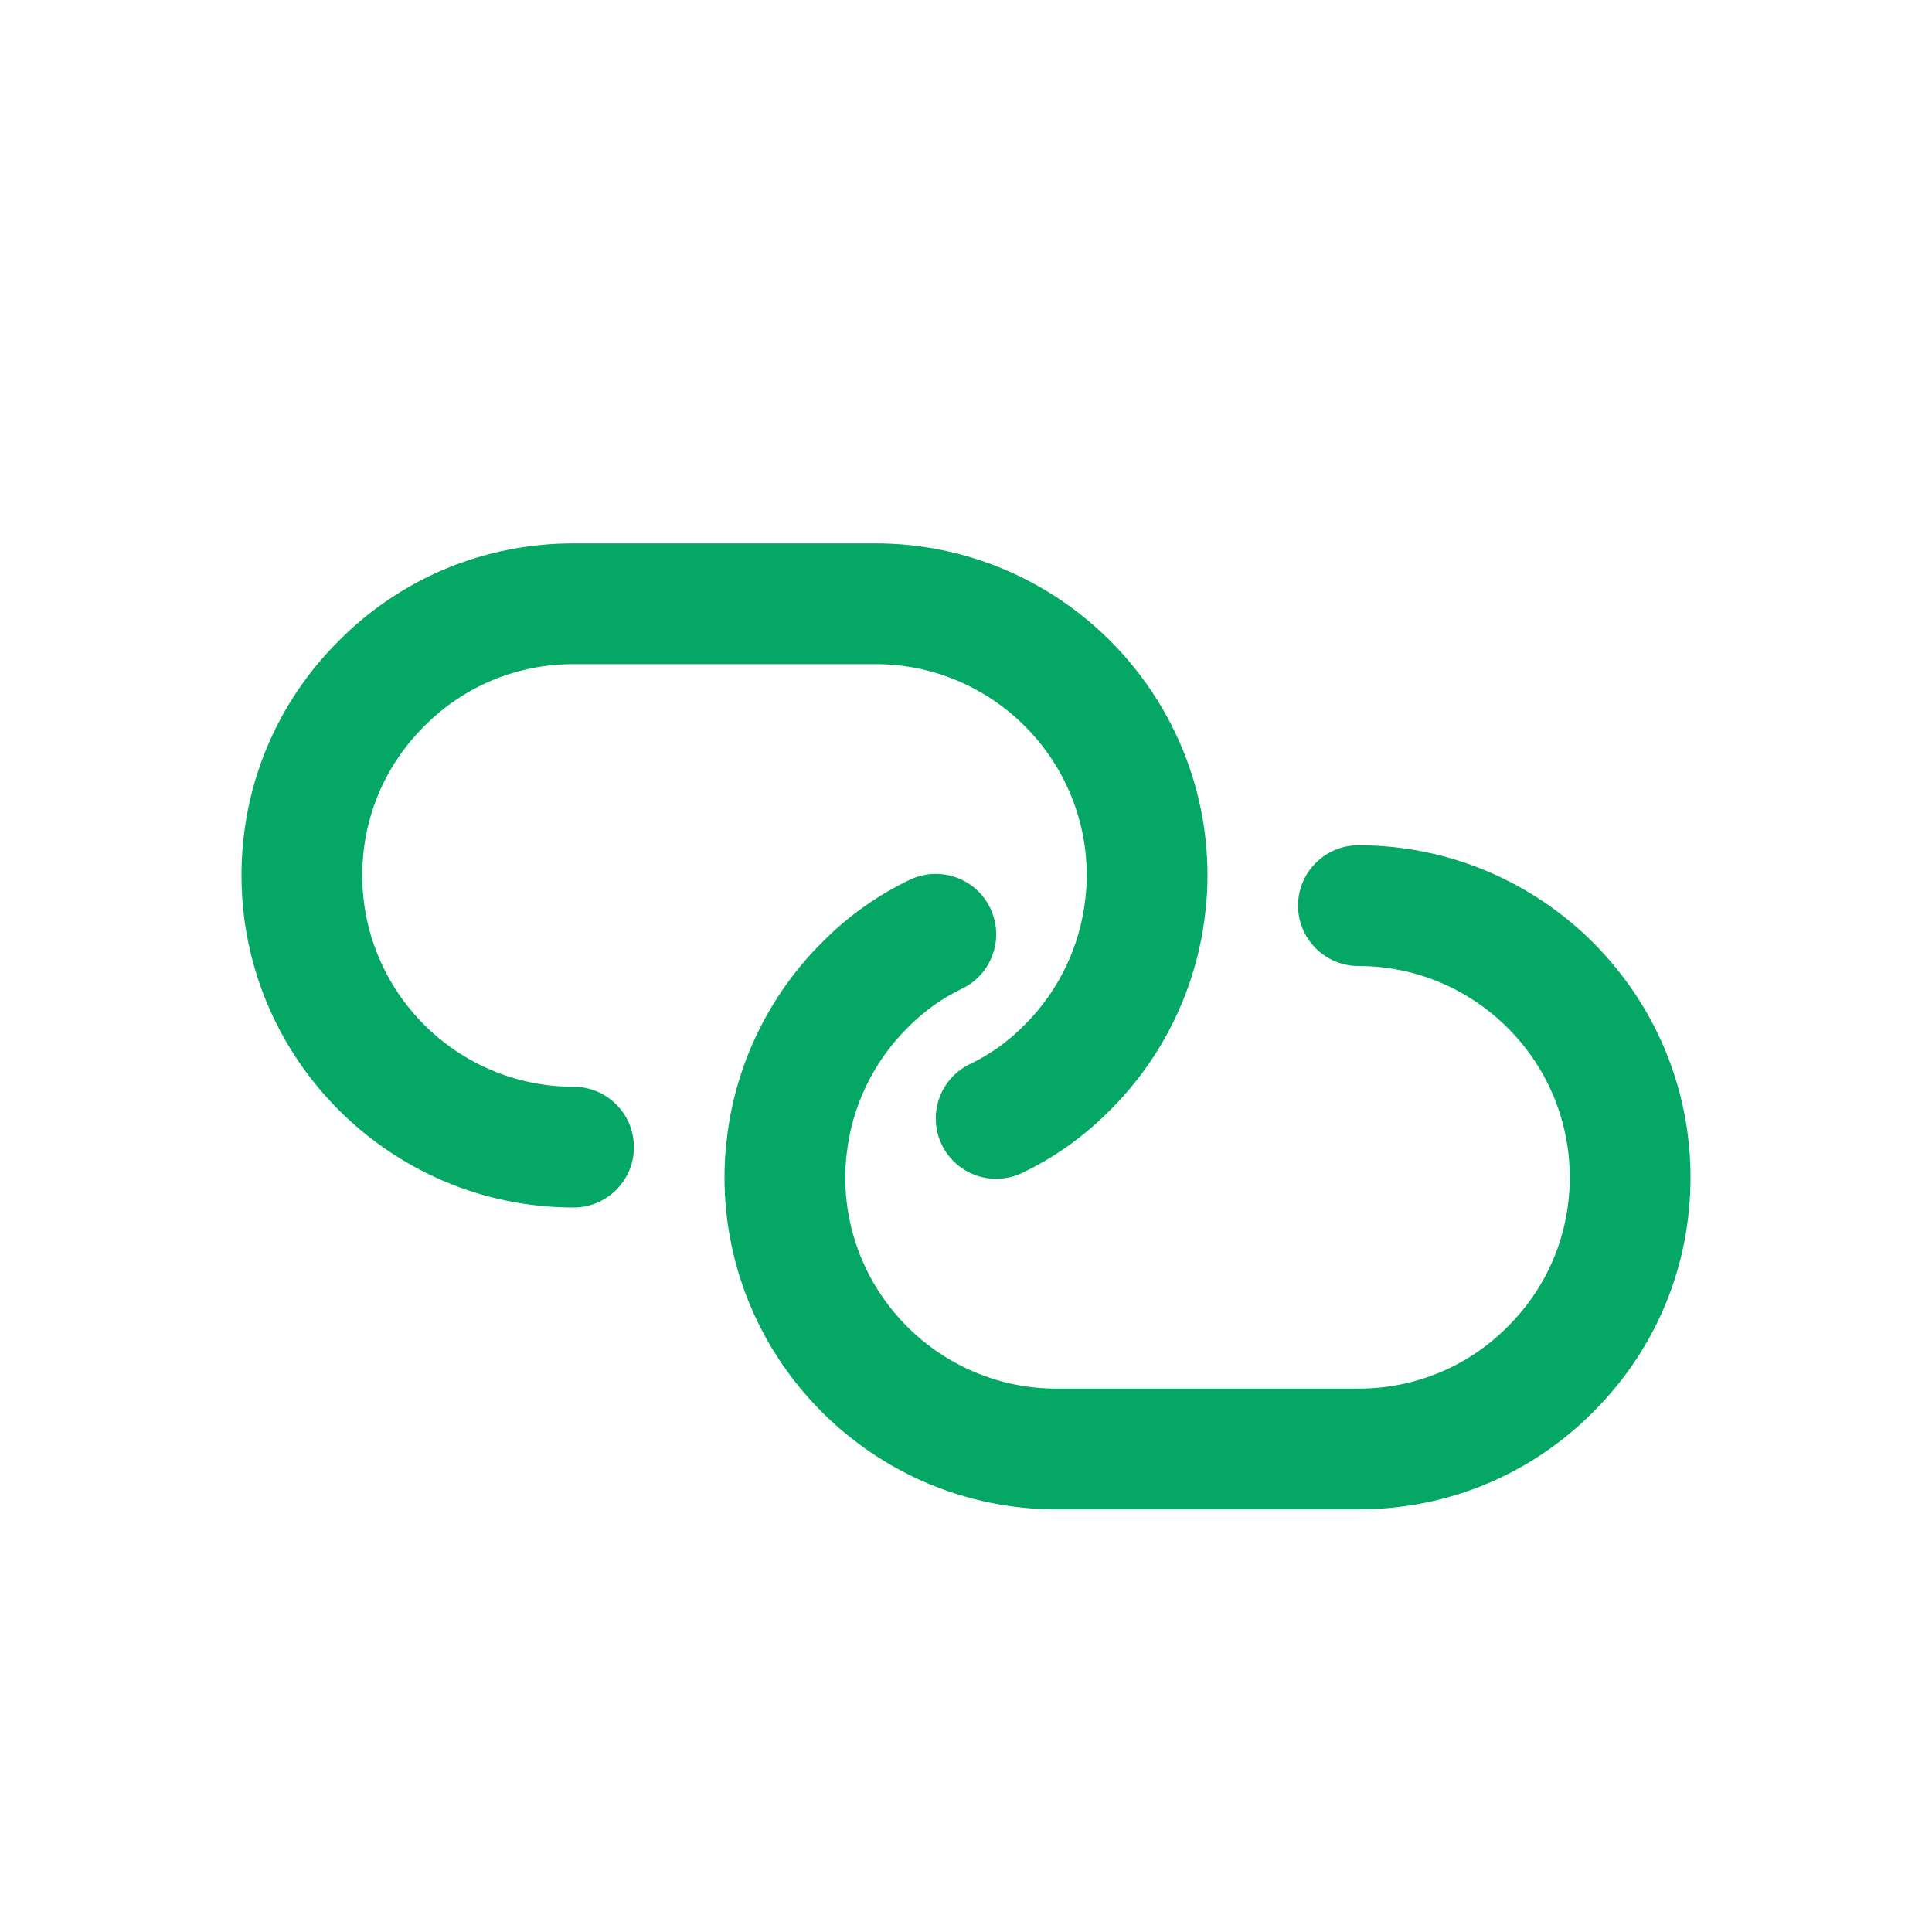
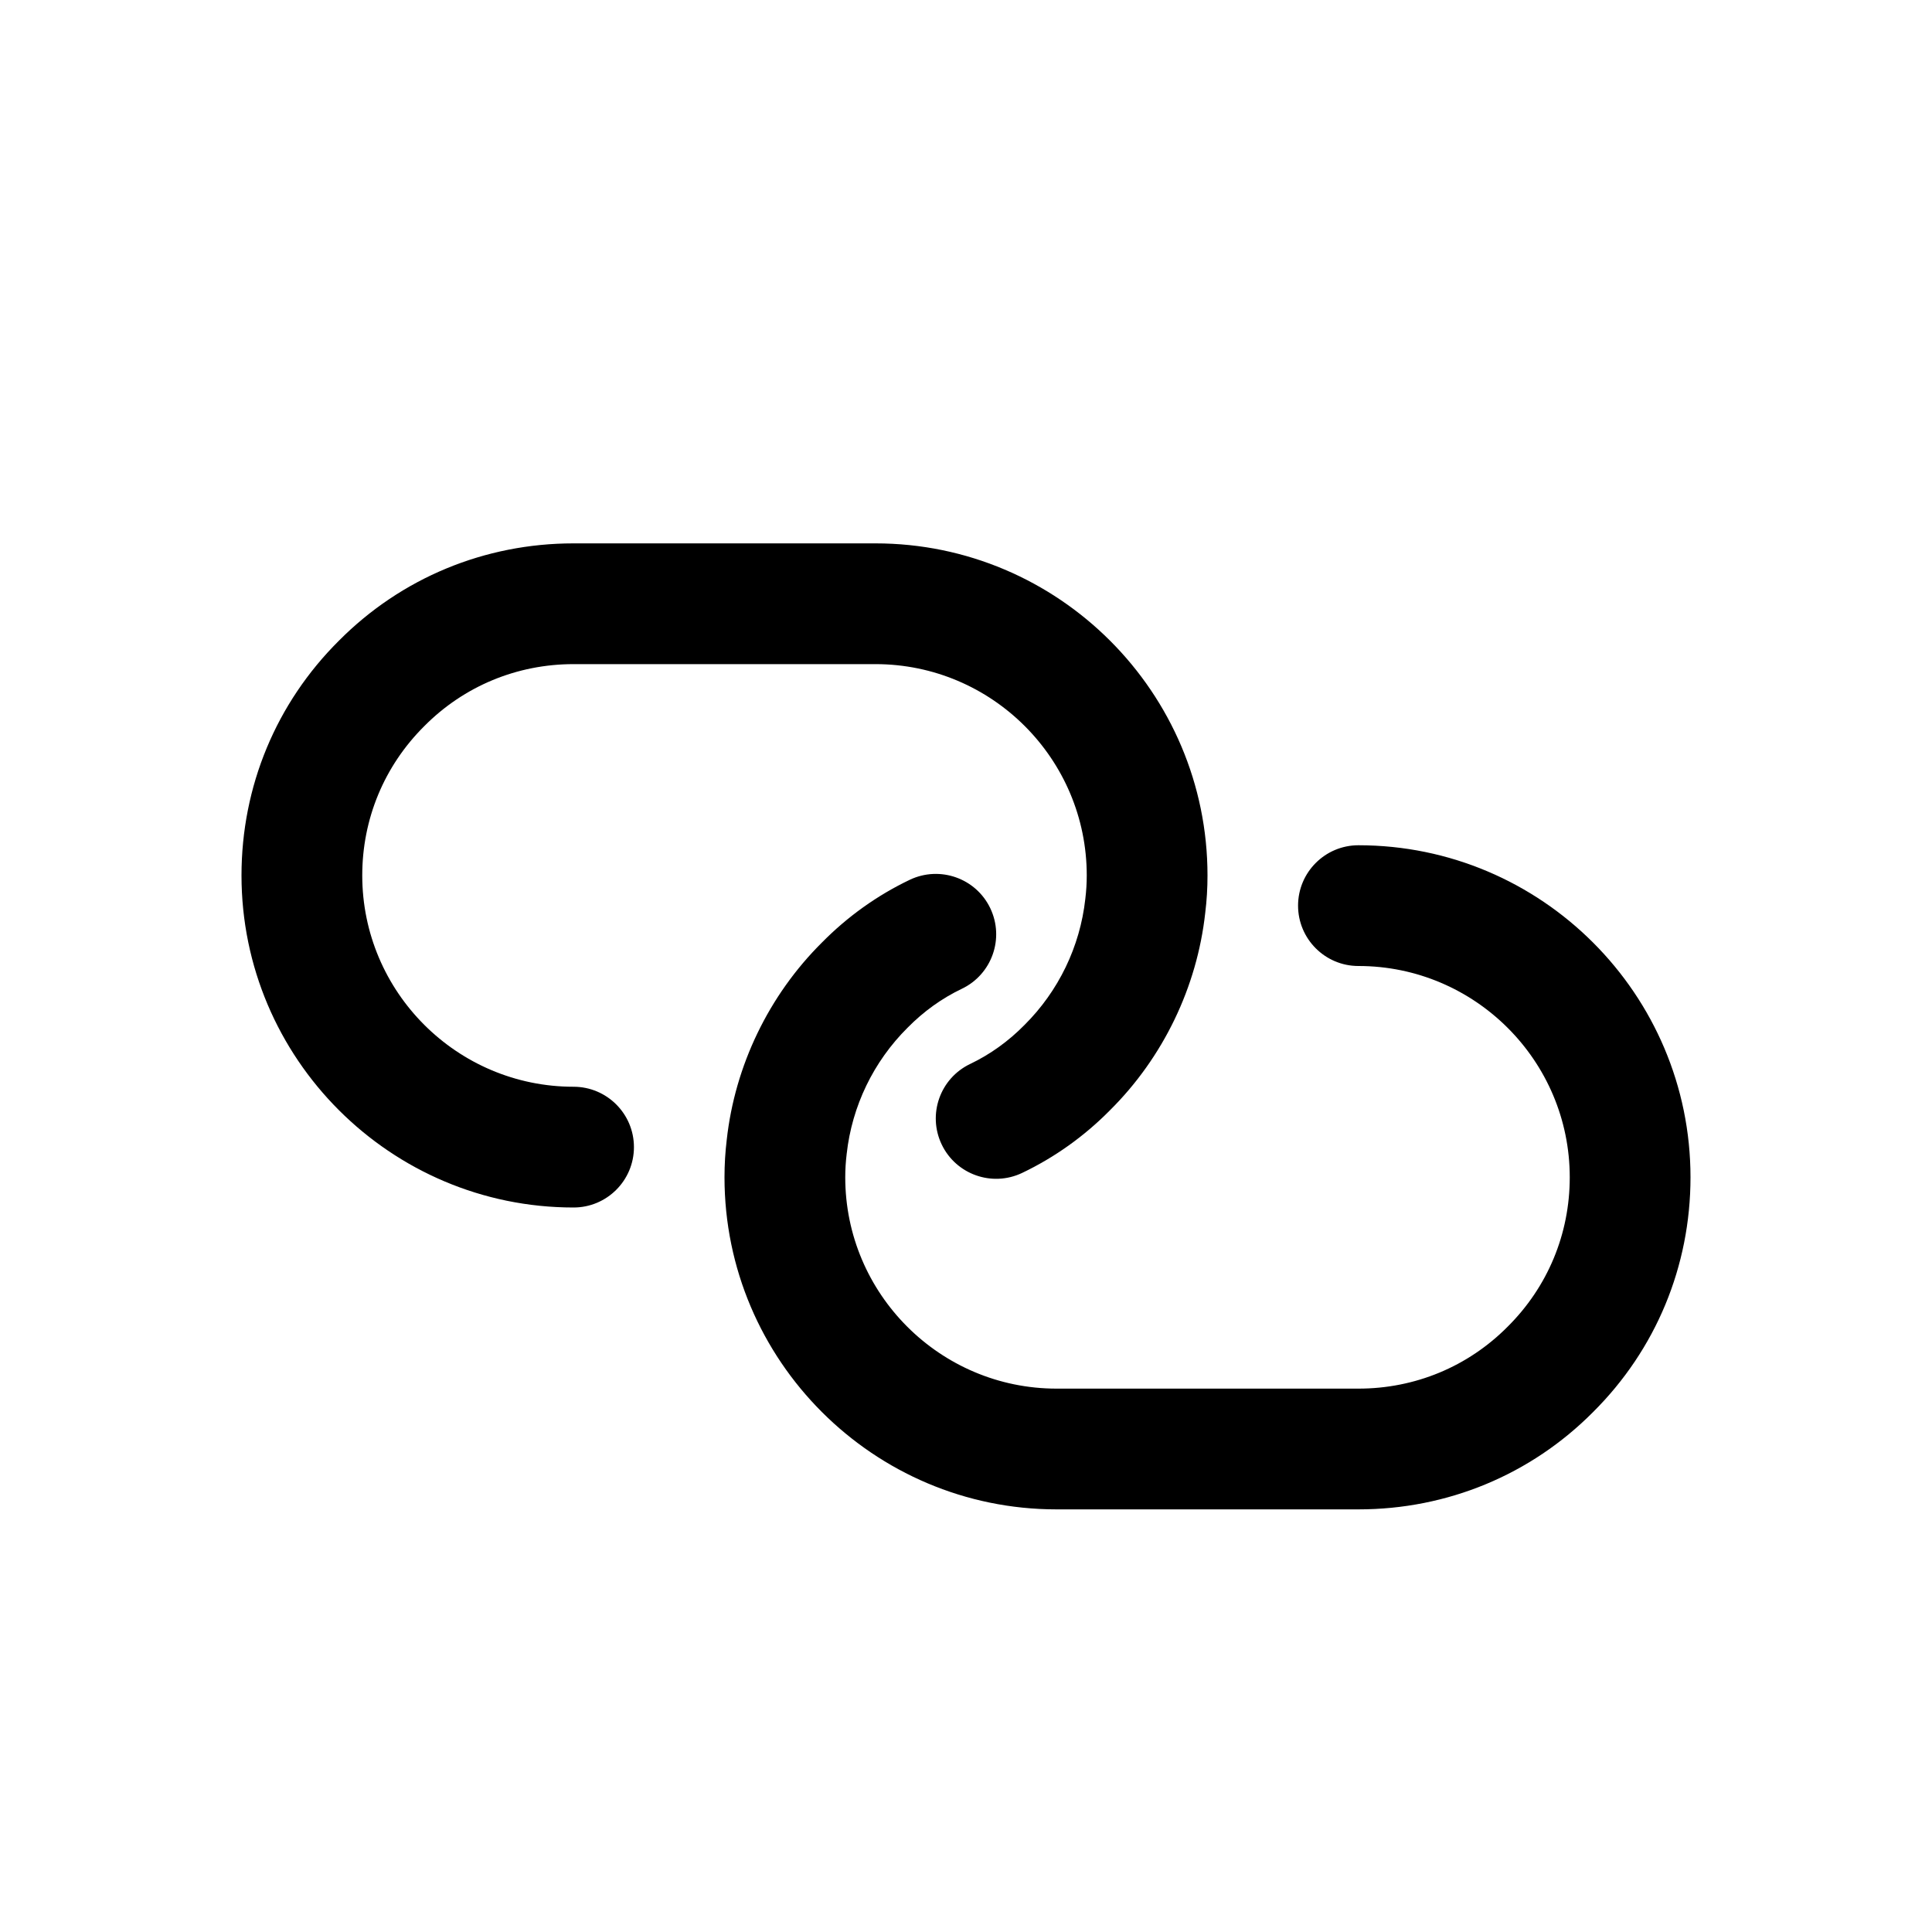
<svg xmlns="http://www.w3.org/2000/svg" id="Layer" enable-background="new 0 0 64 64" height="512" viewBox="0 0 64 64" width="512">
-   <path fill="#04a763" d="m19 40c1.104 0 2-.896 2-2s-.896-2-2-2c-3.86 0-7-3.14-7-7 0-1.873.728-3.628 2.059-4.95 1.313-1.322 3.068-2.05 4.941-2.05h10c3.86 0 7 3.14 7 7 0 .258-.015.509-.048.78-.174 1.574-.885 3.052-2.017 4.176-.532.54-1.137.974-1.797 1.289-.997.476-1.419 1.669-.944 2.666.476.996 1.669 1.419 2.667.943 1.08-.516 2.063-1.219 2.908-2.075 1.763-1.75 2.885-4.08 3.156-6.539.051-.413.075-.819.075-1.24 0-6.065-4.935-11-11-11h-10c-2.947 0-5.709 1.147-7.77 3.221-2.083 2.07-3.23 4.832-3.23 7.779 0 6.065 4.935 11 11 11z" />
-   <path fill="#04a763" d="m45 28c-1.104 0-2 .896-2 2s.896 2 2 2c3.86 0 7 3.141 7 7 0 1.873-.728 3.628-2.059 4.95-1.313 1.322-3.068 2.05-4.941 2.05h-10c-3.86 0-7-3.141-7-7 0-.258.015-.509.048-.78.174-1.574.885-3.052 2.017-4.176.532-.54 1.136-.974 1.796-1.289.997-.476 1.419-1.67.944-2.667s-1.669-1.418-2.667-.944c-1.081.516-2.064 1.22-2.908 2.076-1.763 1.75-2.885 4.08-3.156 6.538-.05.415-.074.821-.074 1.242 0 6.065 4.935 11 11 11h10c2.946 0 5.709-1.147 7.77-3.221 2.083-2.07 3.23-4.833 3.23-7.779 0-6.065-4.935-11-11-11z" />
+   <path d="m19 40c1.104 0 2-.896 2-2s-.896-2-2-2c-3.86 0-7-3.14-7-7 0-1.873.728-3.628 2.059-4.95 1.313-1.322 3.068-2.05 4.941-2.05h10c3.86 0 7 3.14 7 7 0 .258-.015.509-.048.78-.174 1.574-.885 3.052-2.017 4.176-.532.54-1.137.974-1.797 1.289-.997.476-1.419 1.669-.944 2.666.476.996 1.669 1.419 2.667.943 1.08-.516 2.063-1.219 2.908-2.075 1.763-1.75 2.885-4.08 3.156-6.539.051-.413.075-.819.075-1.24 0-6.065-4.935-11-11-11h-10c-2.947 0-5.709 1.147-7.77 3.221-2.083 2.07-3.23 4.832-3.23 7.779 0 6.065 4.935 11 11 11z" />
+   <path d="m45 28c-1.104 0-2 .896-2 2s.896 2 2 2c3.86 0 7 3.141 7 7 0 1.873-.728 3.628-2.059 4.95-1.313 1.322-3.068 2.05-4.941 2.05h-10c-3.86 0-7-3.141-7-7 0-.258.015-.509.048-.78.174-1.574.885-3.052 2.017-4.176.532-.54 1.136-.974 1.796-1.289.997-.476 1.419-1.67.944-2.667s-1.669-1.418-2.667-.944c-1.081.516-2.064 1.22-2.908 2.076-1.763 1.75-2.885 4.08-3.156 6.538-.05.415-.074.821-.074 1.242 0 6.065 4.935 11 11 11h10c2.946 0 5.709-1.147 7.77-3.221 2.083-2.07 3.23-4.833 3.23-7.779 0-6.065-4.935-11-11-11z" />
</svg>
